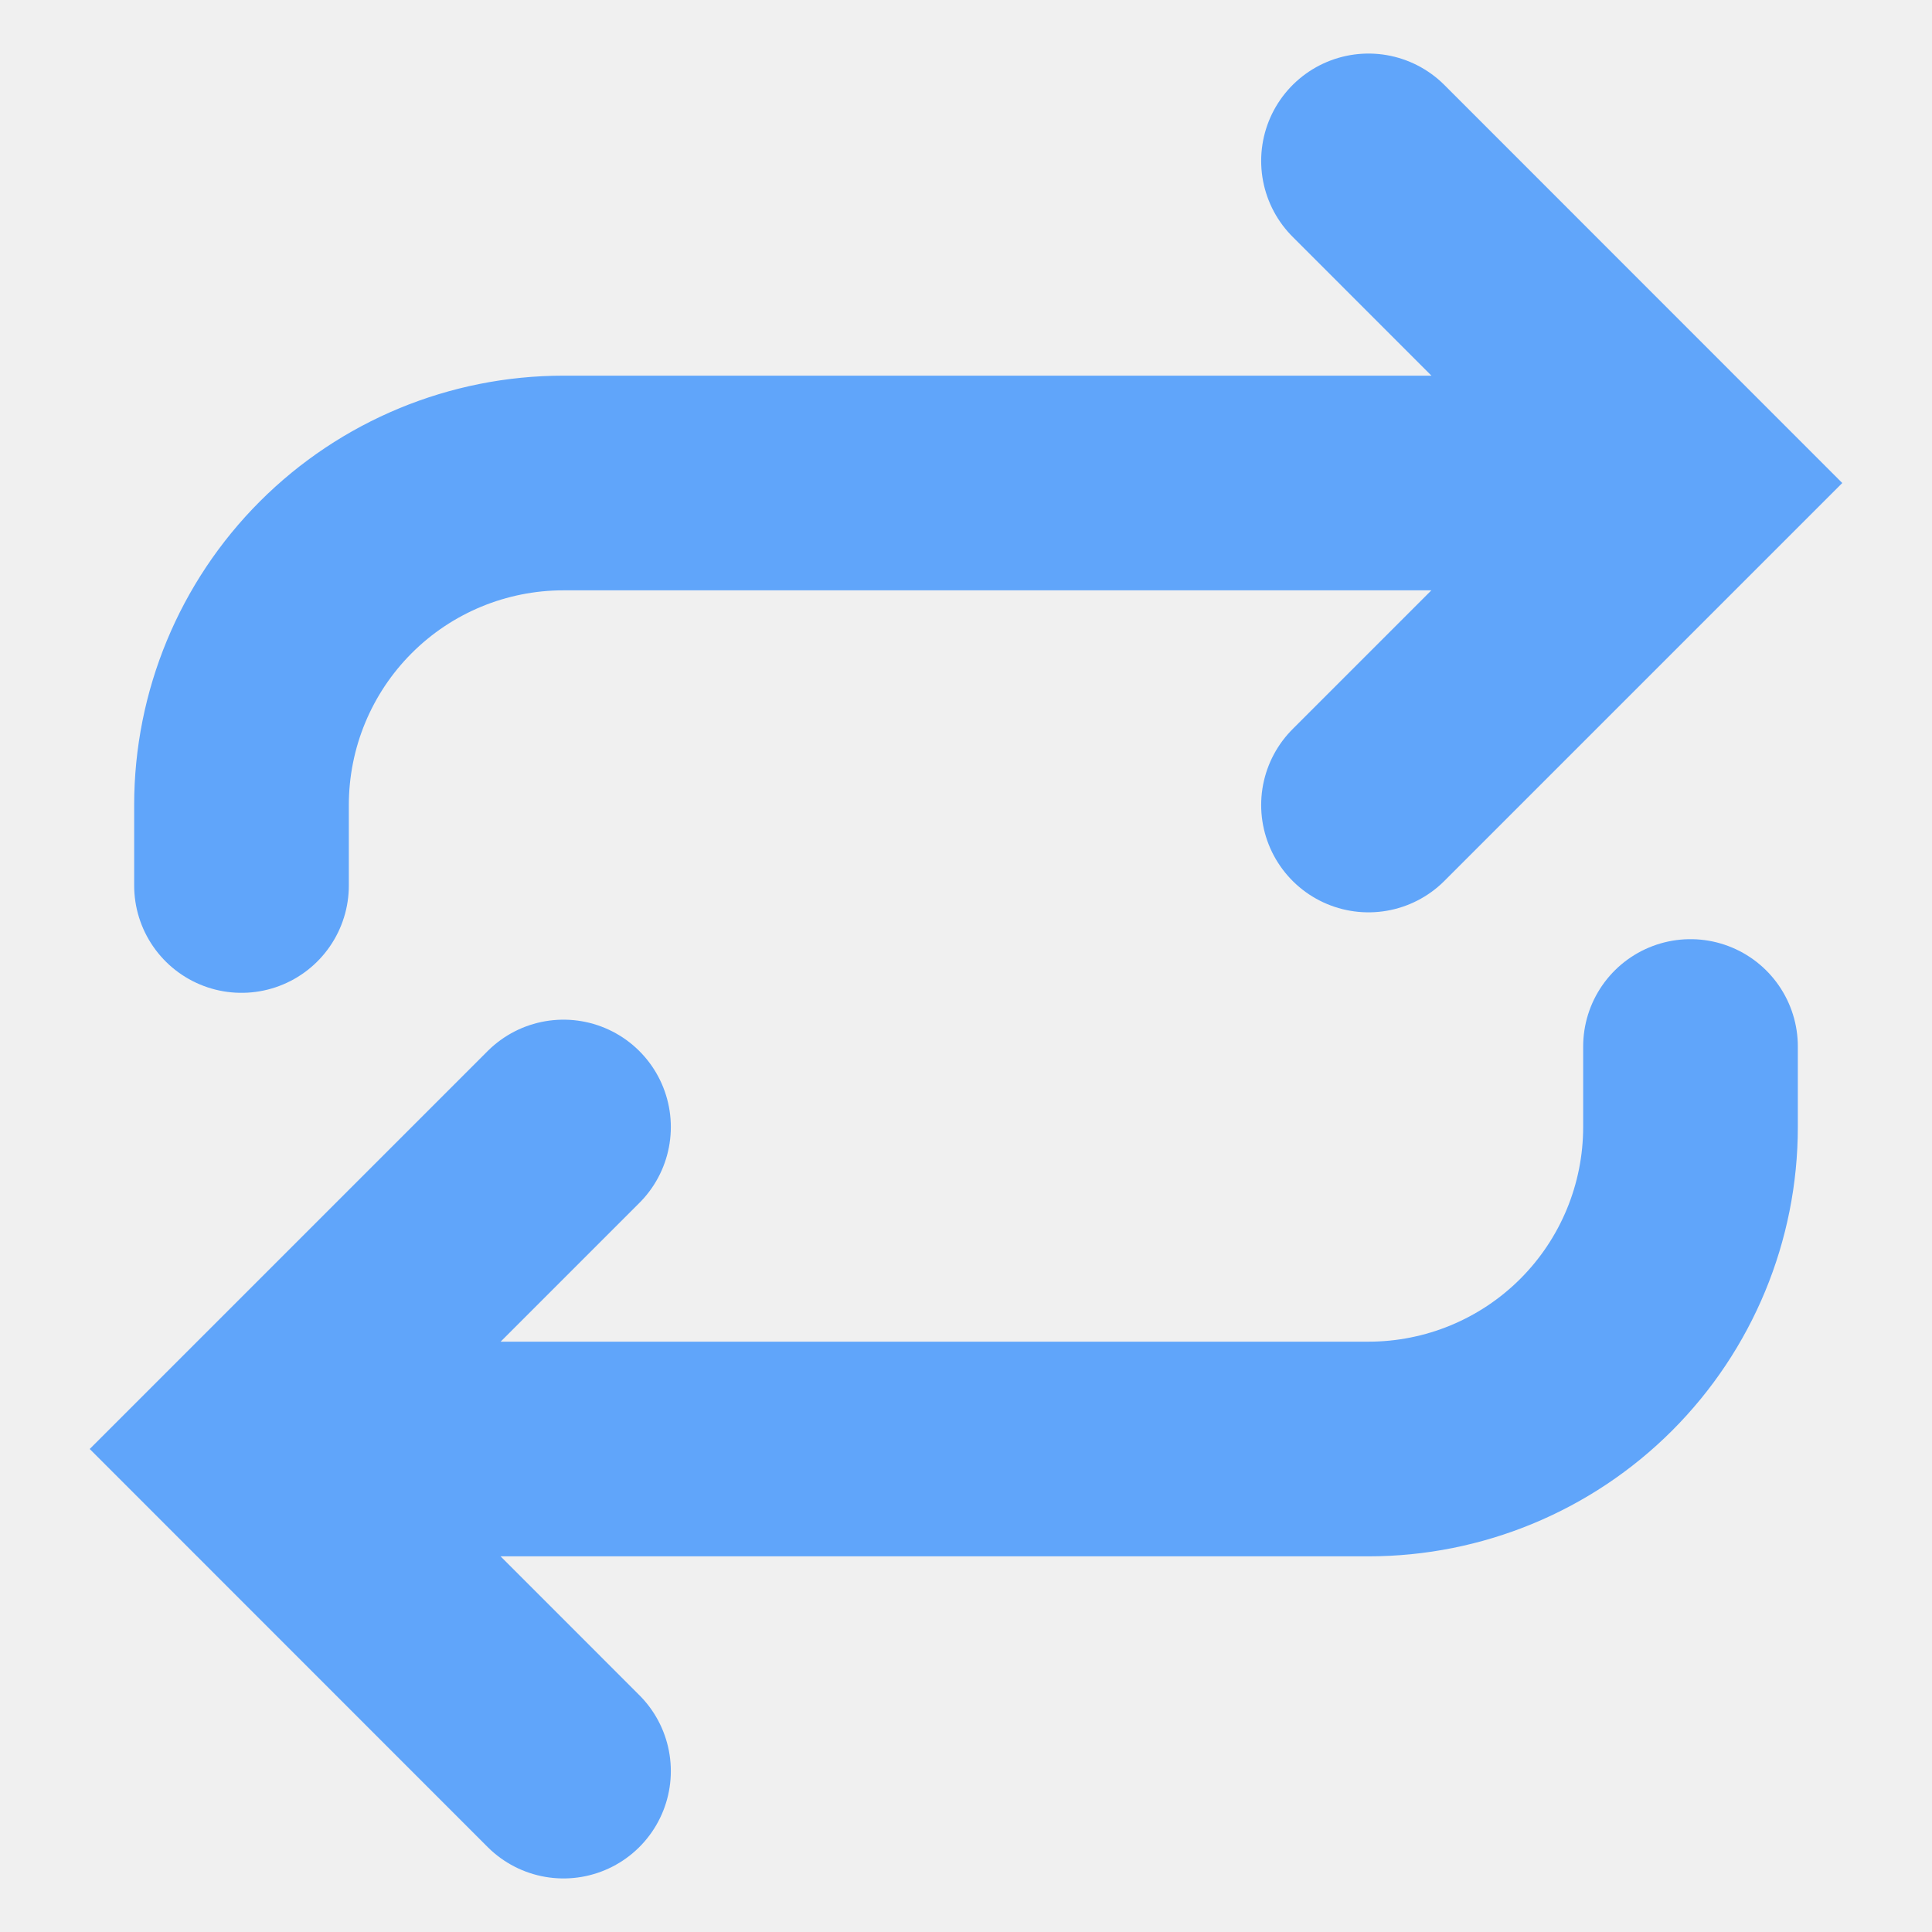
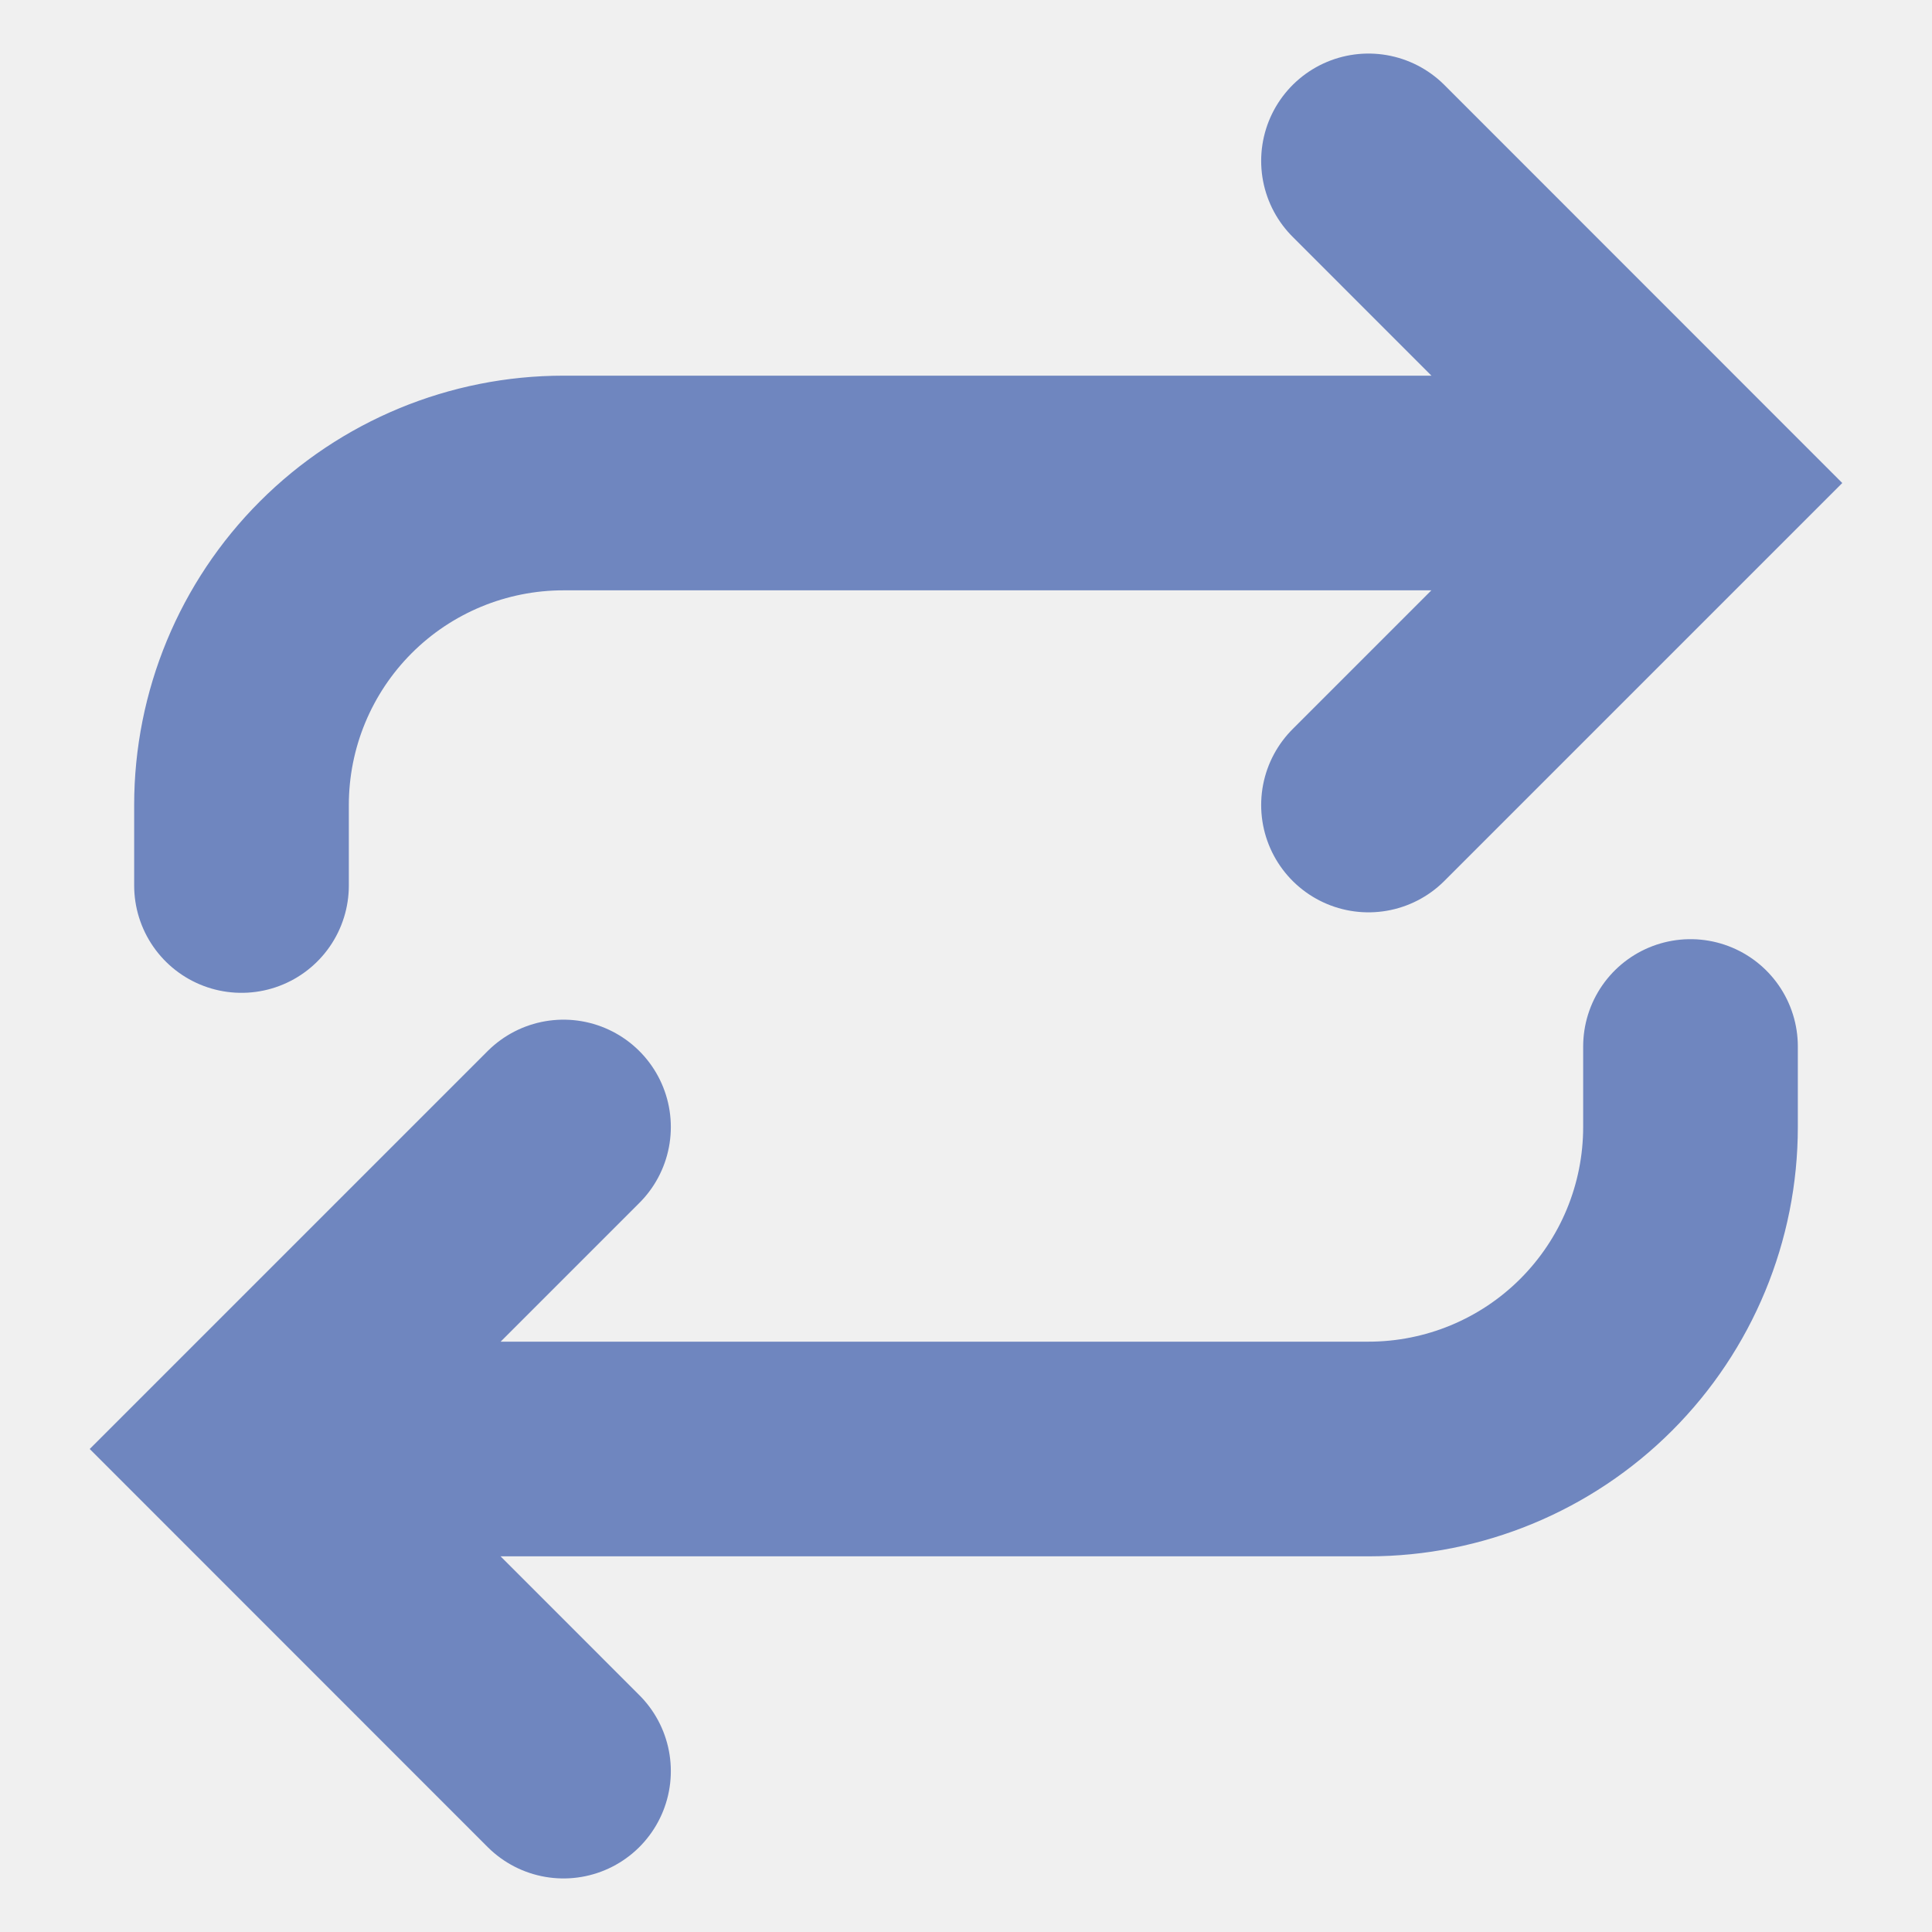
<svg xmlns="http://www.w3.org/2000/svg" preserveAspectRatio="none" overflow="visible" style="display: block;" width="18" height="18" viewBox="0 0 18 18" fill="none">
  <g id="repeat" clip-path="url(#clip0_241_649)">
-     <path id="Vector" d="M12.75 7.5L15.75 4.5L12.75 1.499M15.75 4.5H5.25C4.454 4.5 3.691 4.816 3.129 5.378C2.566 5.941 2.25 6.704 2.25 7.5V8.25M5.25 10.5L2.25 13.5L5.25 16.501M2.25 13.5H12.75C13.546 13.5 14.309 13.184 14.871 12.622C15.434 12.059 15.75 11.296 15.75 10.5V9.75" stroke="#60A5FA" stroke-width="2" stroke-linecap="round" />
+     <path id="Vector" d="M12.75 7.5L15.75 4.5L12.75 1.499M15.75 4.5H5.25C4.454 4.5 3.691 4.816 3.129 5.378C2.566 5.941 2.25 6.704 2.25 7.5V8.25M5.25 10.5L2.25 13.5L5.25 16.501M2.25 13.5H12.75C13.546 13.5 14.309 13.184 14.871 12.622C15.434 12.059 15.75 11.296 15.75 10.5V9.75" stroke="#6F86BF" stroke-width="2" stroke-linecap="round" />
  </g>
  <defs>
    <clipPath id="clip0_241_649">
      <rect width="18" height="18" fill="white" />
    </clipPath>
  </defs>
</svg>
